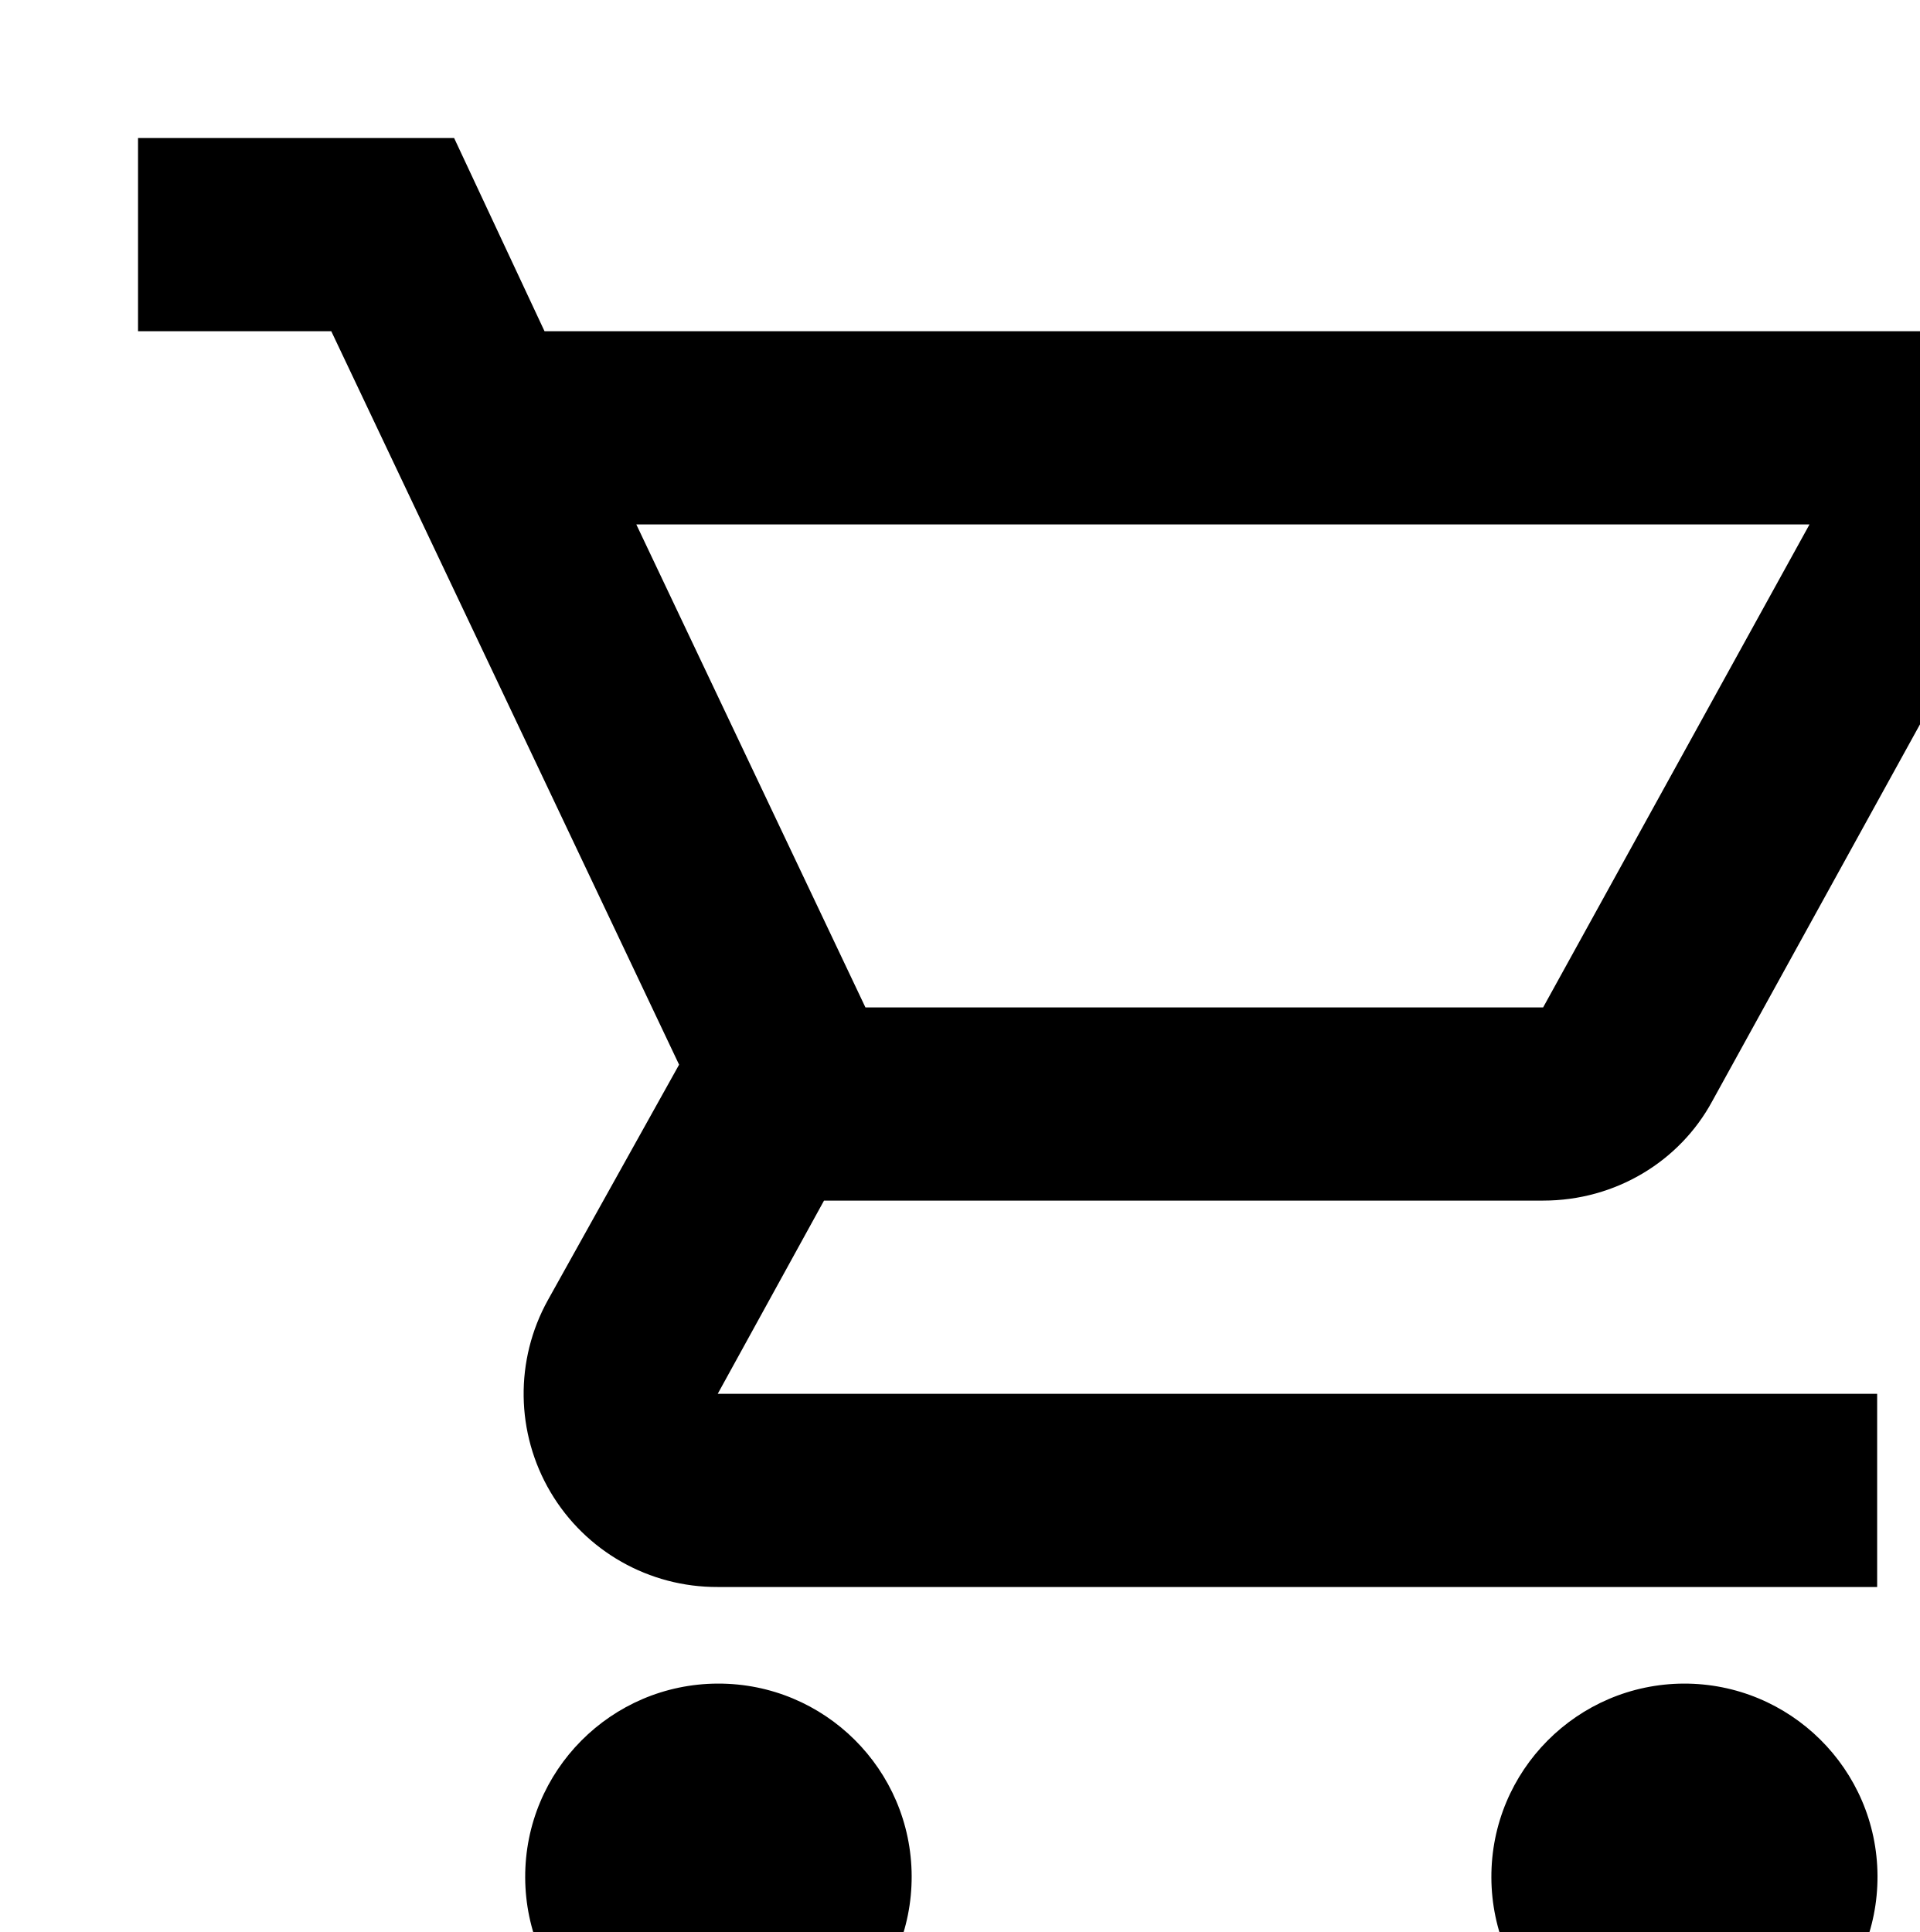
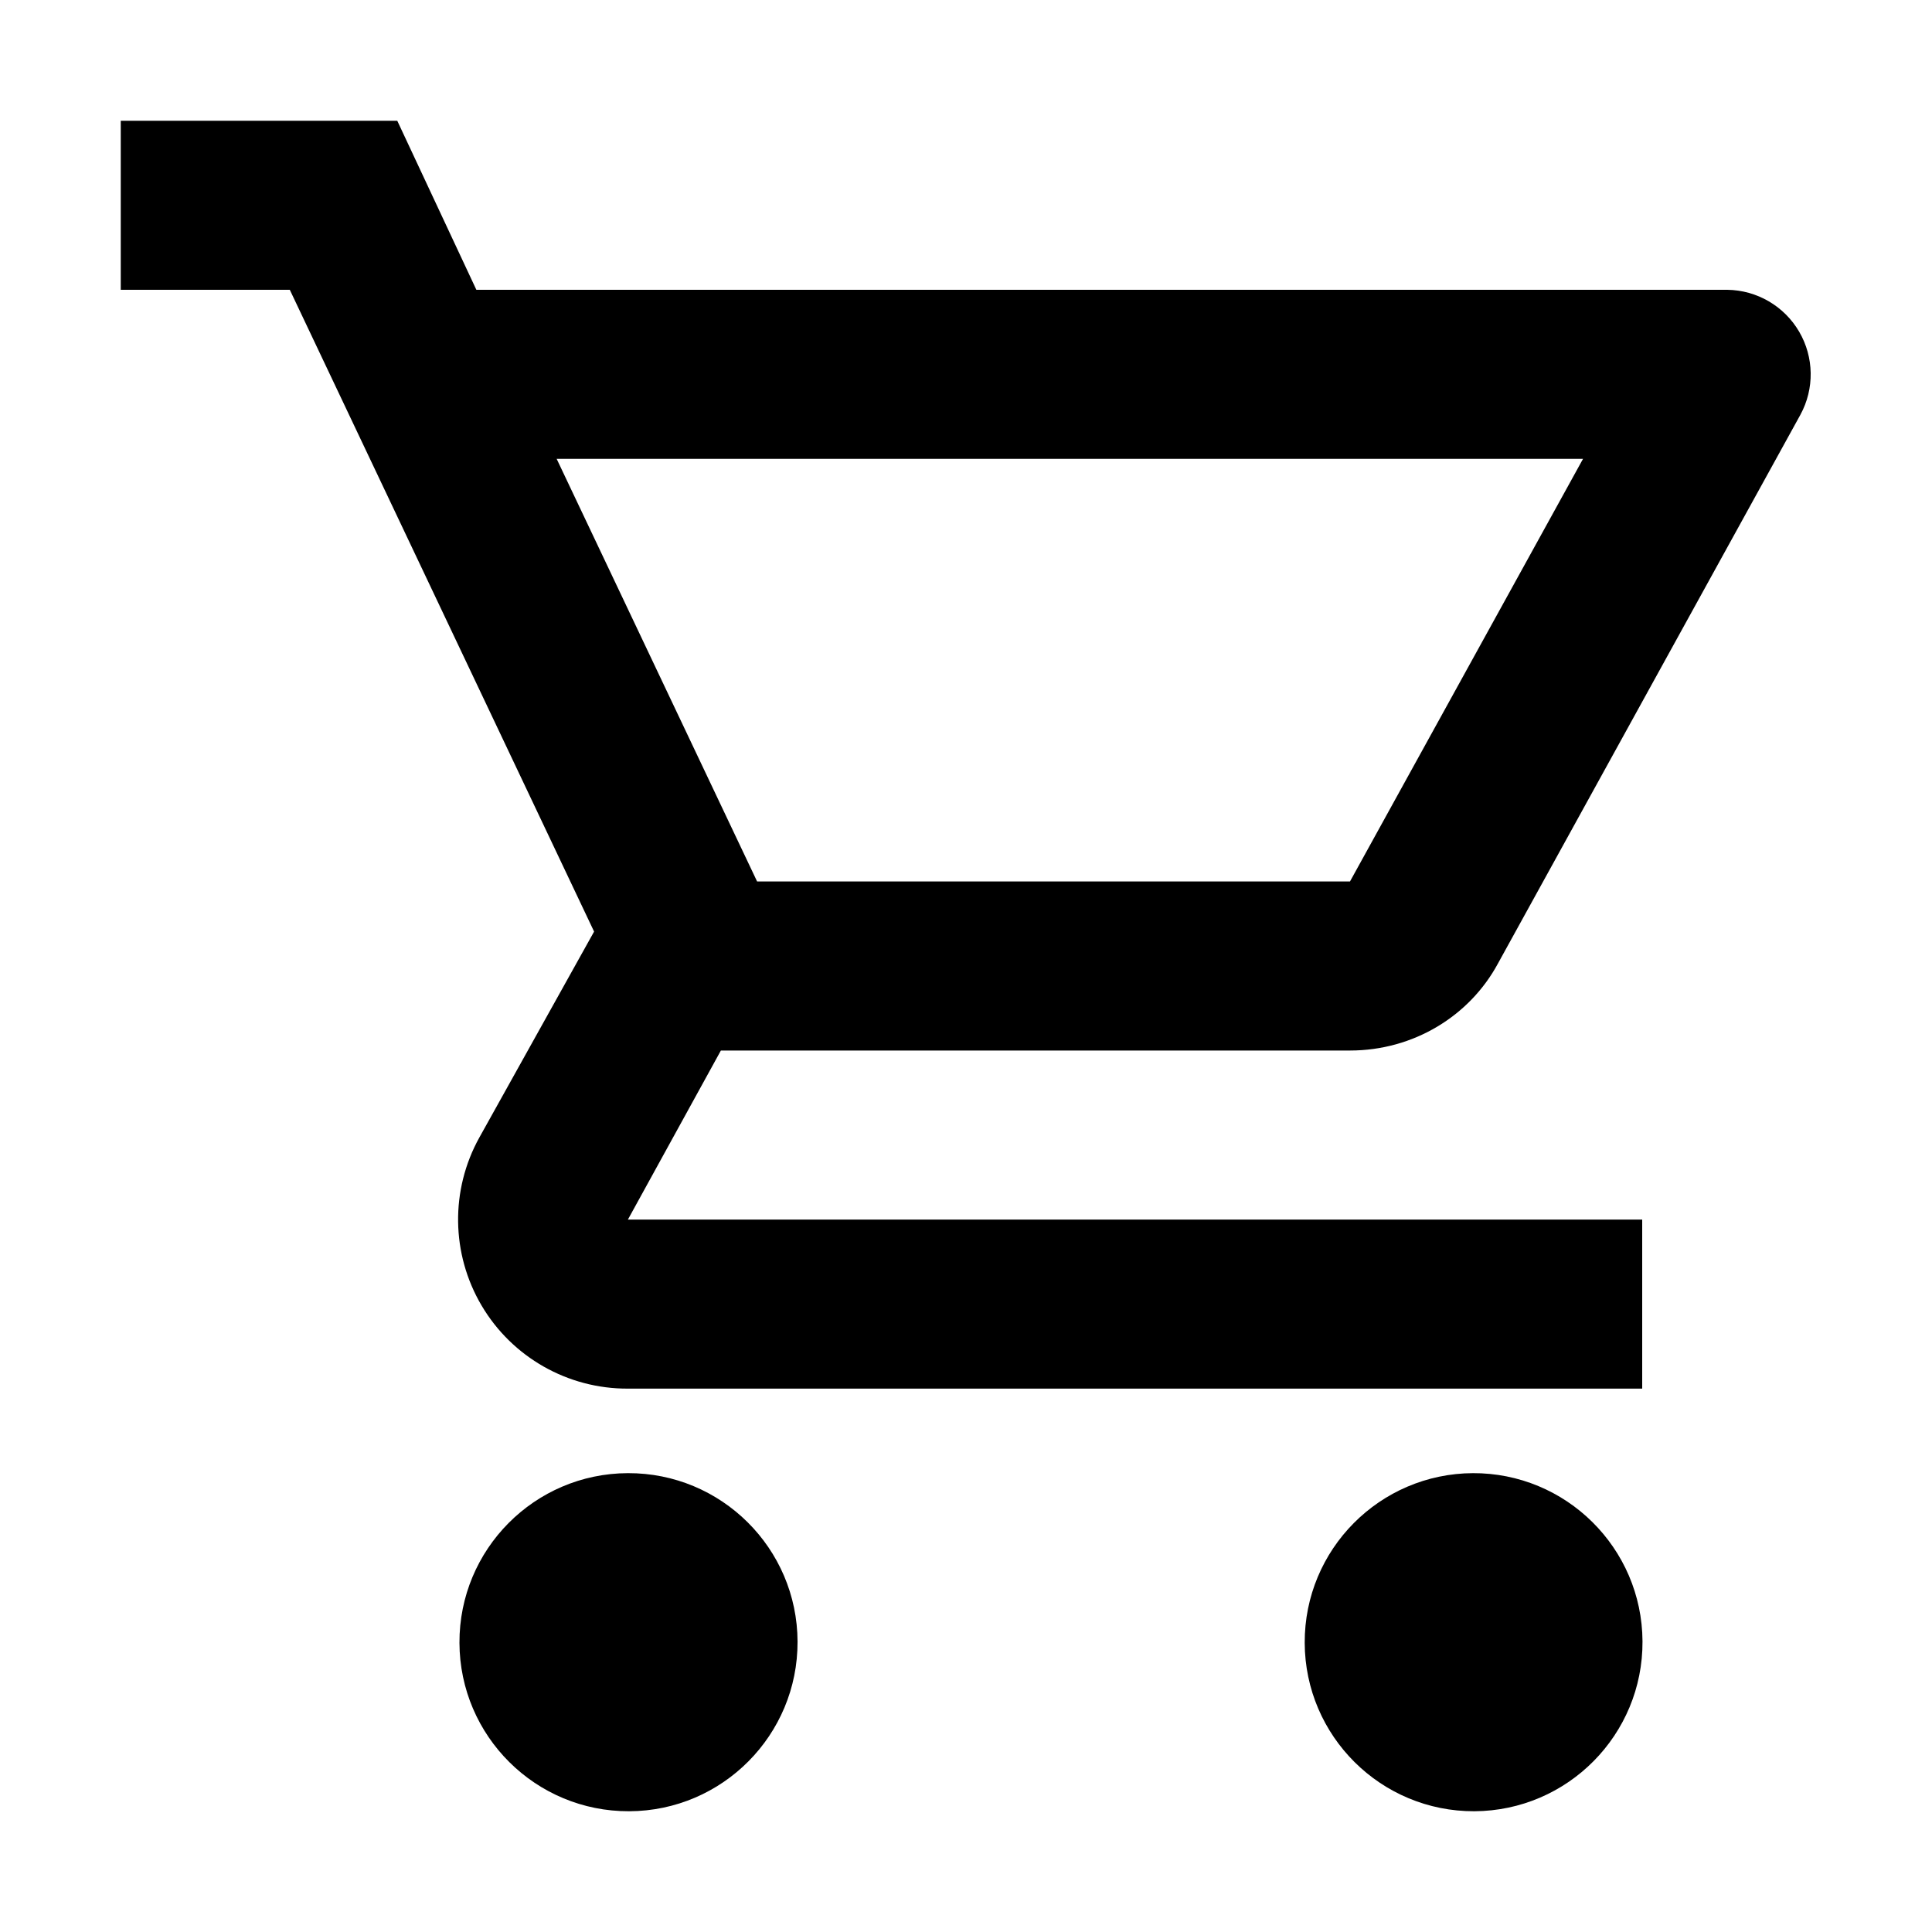
- <svg xmlns="http://www.w3.org/2000/svg" viewbox="0 0 32 32">
+ <svg xmlns="http://www.w3.org/2000/svg" width="32" height="32" viewbox="0 0 32 32">
  <path d="M22.36 17.4c1.05 0 1.98-.57 2.45-1.44l5.01-9.09a1.4 1.4 0 0 0-1.21-2.07H7.89L6.58 2H2v2.8h2.8l5.04 10.63-1.9 3.41A2.8 2.8 0 0 0 10.4 23h16.8v-2.8H10.4l1.54-2.8h10.42zM9.22 7.6h17l-3.86 7h-9.82l-3.32-7zm1.18 16.8a2.8 2.8 0 1 0 .02 5.6 2.8 2.8 0 0 0-.02-5.6zm14 0a2.8 2.8 0 1 0 .02 5.6 2.8 2.8 0 0 0-.03-5.6z" />
</svg>
